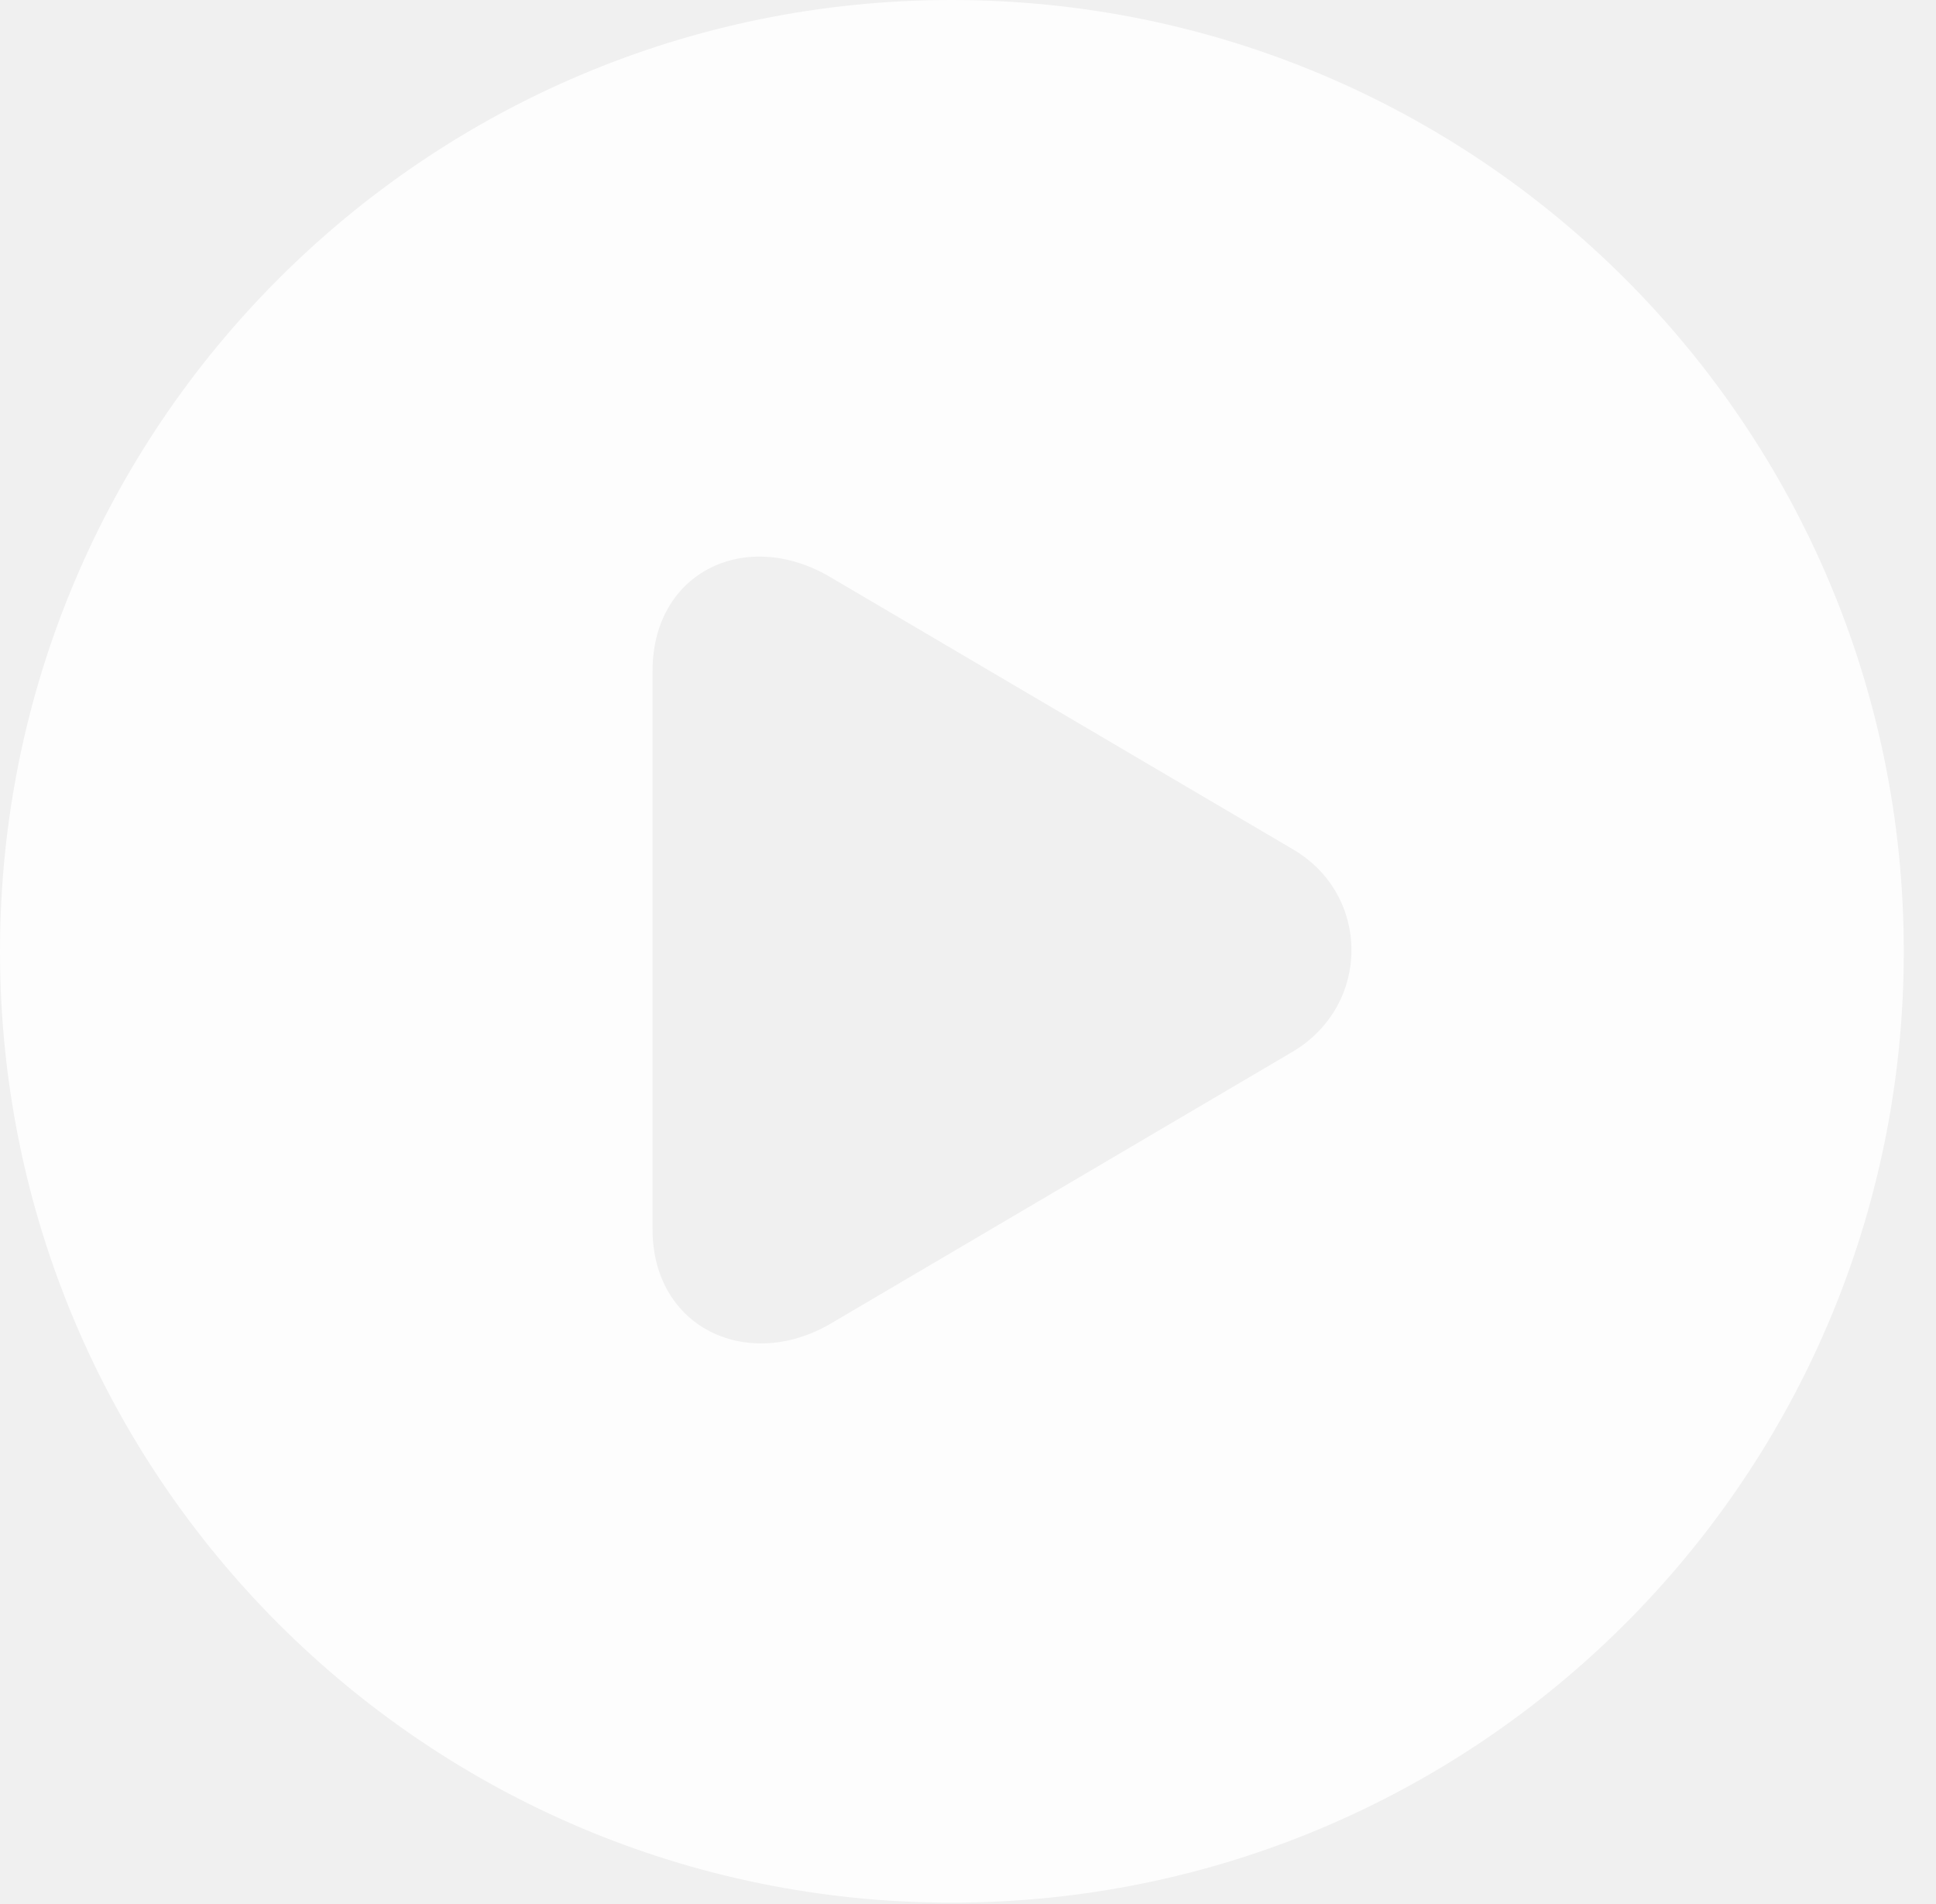
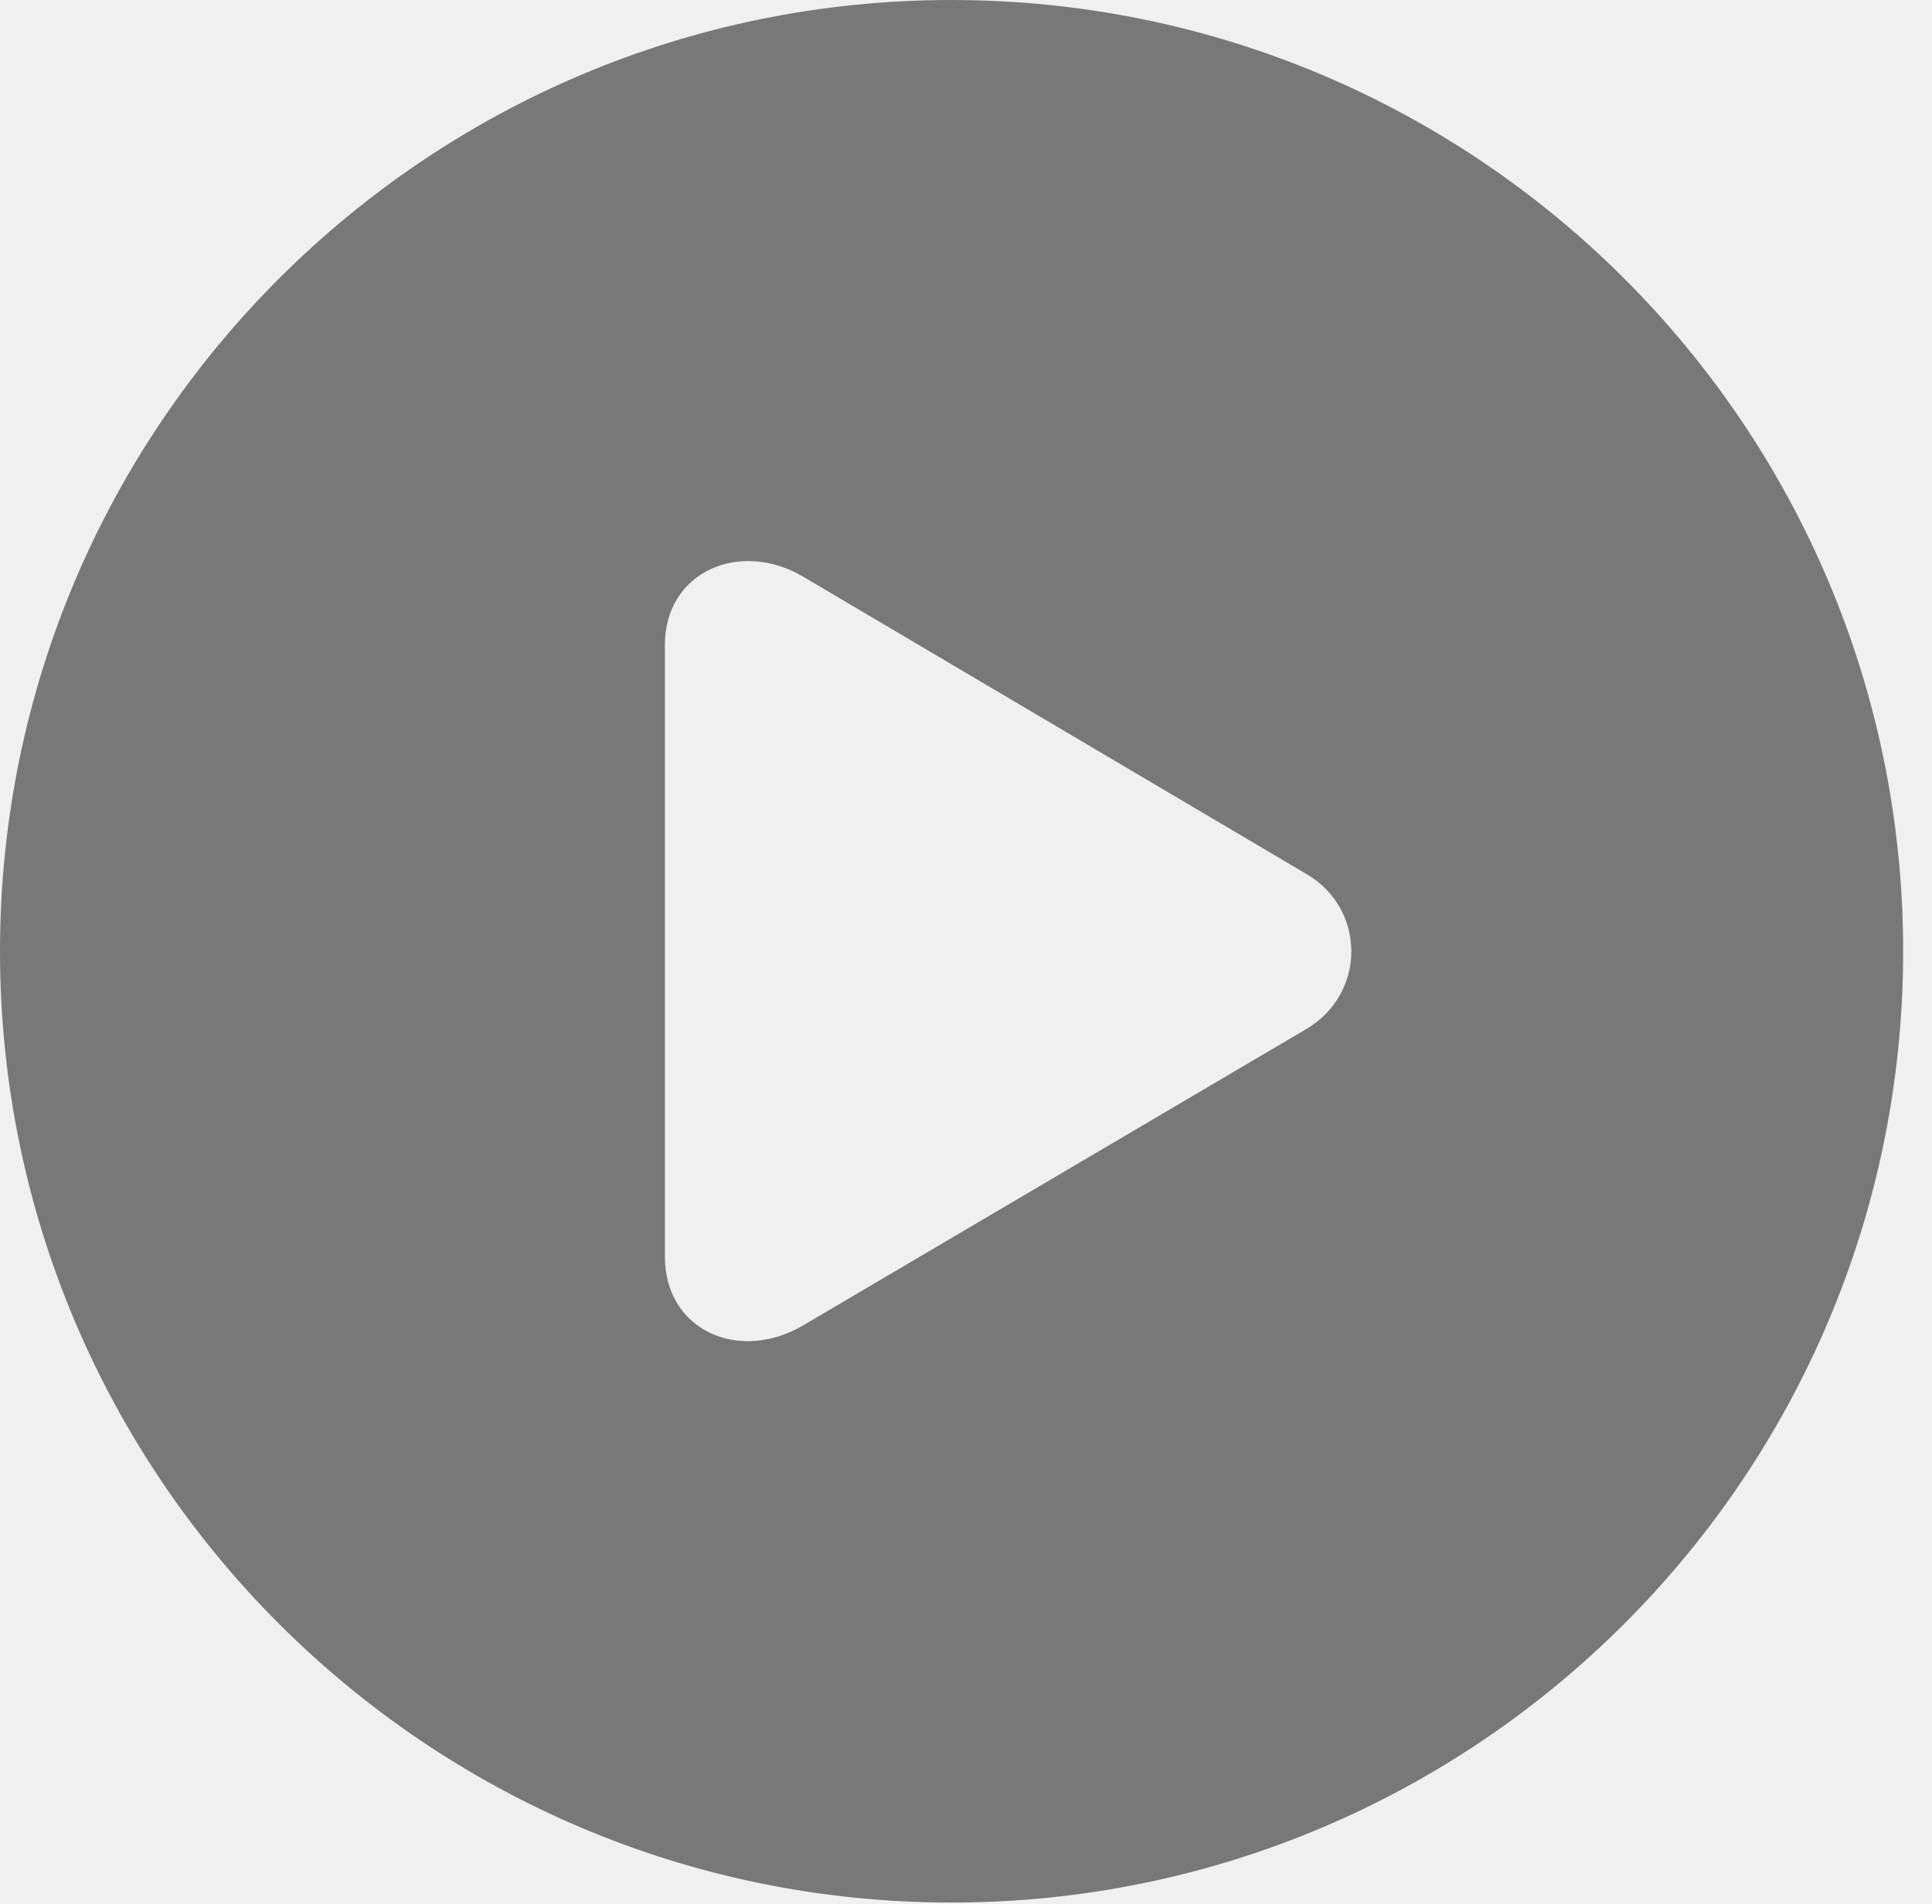
- <svg xmlns="http://www.w3.org/2000/svg" version="1.1" viewBox="0 0 21.699 21.338">
+ <svg xmlns="http://www.w3.org/2000/svg" version="1.1" viewBox="0 0 23.037 22.698">
  <g>
-     <rect height="21.338" opacity="0" width="21.699" x="0" y="0" />
-     <path d="M21.338 10.664C21.338 16.553 16.562 21.328 10.664 21.328C4.775 21.328 0 16.553 0 10.664C0 4.775 4.775 0 10.664 0C16.562 0 21.338 4.775 21.338 10.664ZM7.314 7.52L7.314 13.779C7.314 14.893 8.389 15.381 9.316 14.834L14.492 11.787C15.371 11.26 15.361 10.029 14.492 9.521L9.316 6.475C8.369 5.908 7.314 6.406 7.314 7.52Z" fill="white" fill-opacity="0.85" />
+     <rect height="22.698" opacity="0" width="23.037" x="0" y="0" />
+     <path d="M22.693 11.344C22.693 17.601 17.612 22.688 11.344 22.688C5.086 22.688 0 17.601 0 11.344C0 5.081 5.086 0 11.344 0C17.612 0 22.693 5.081 22.693 11.344ZM7.928 7.691L7.928 14.985C7.928 15.866 8.814 16.258 9.582 15.802L15.582 12.268C16.296 11.838 16.285 10.839 15.582 10.425L9.582 6.88C8.825 6.429 7.928 6.816 7.928 7.691Z" fill="black" fill-opacity="0.5" />
  </g>
</svg>
